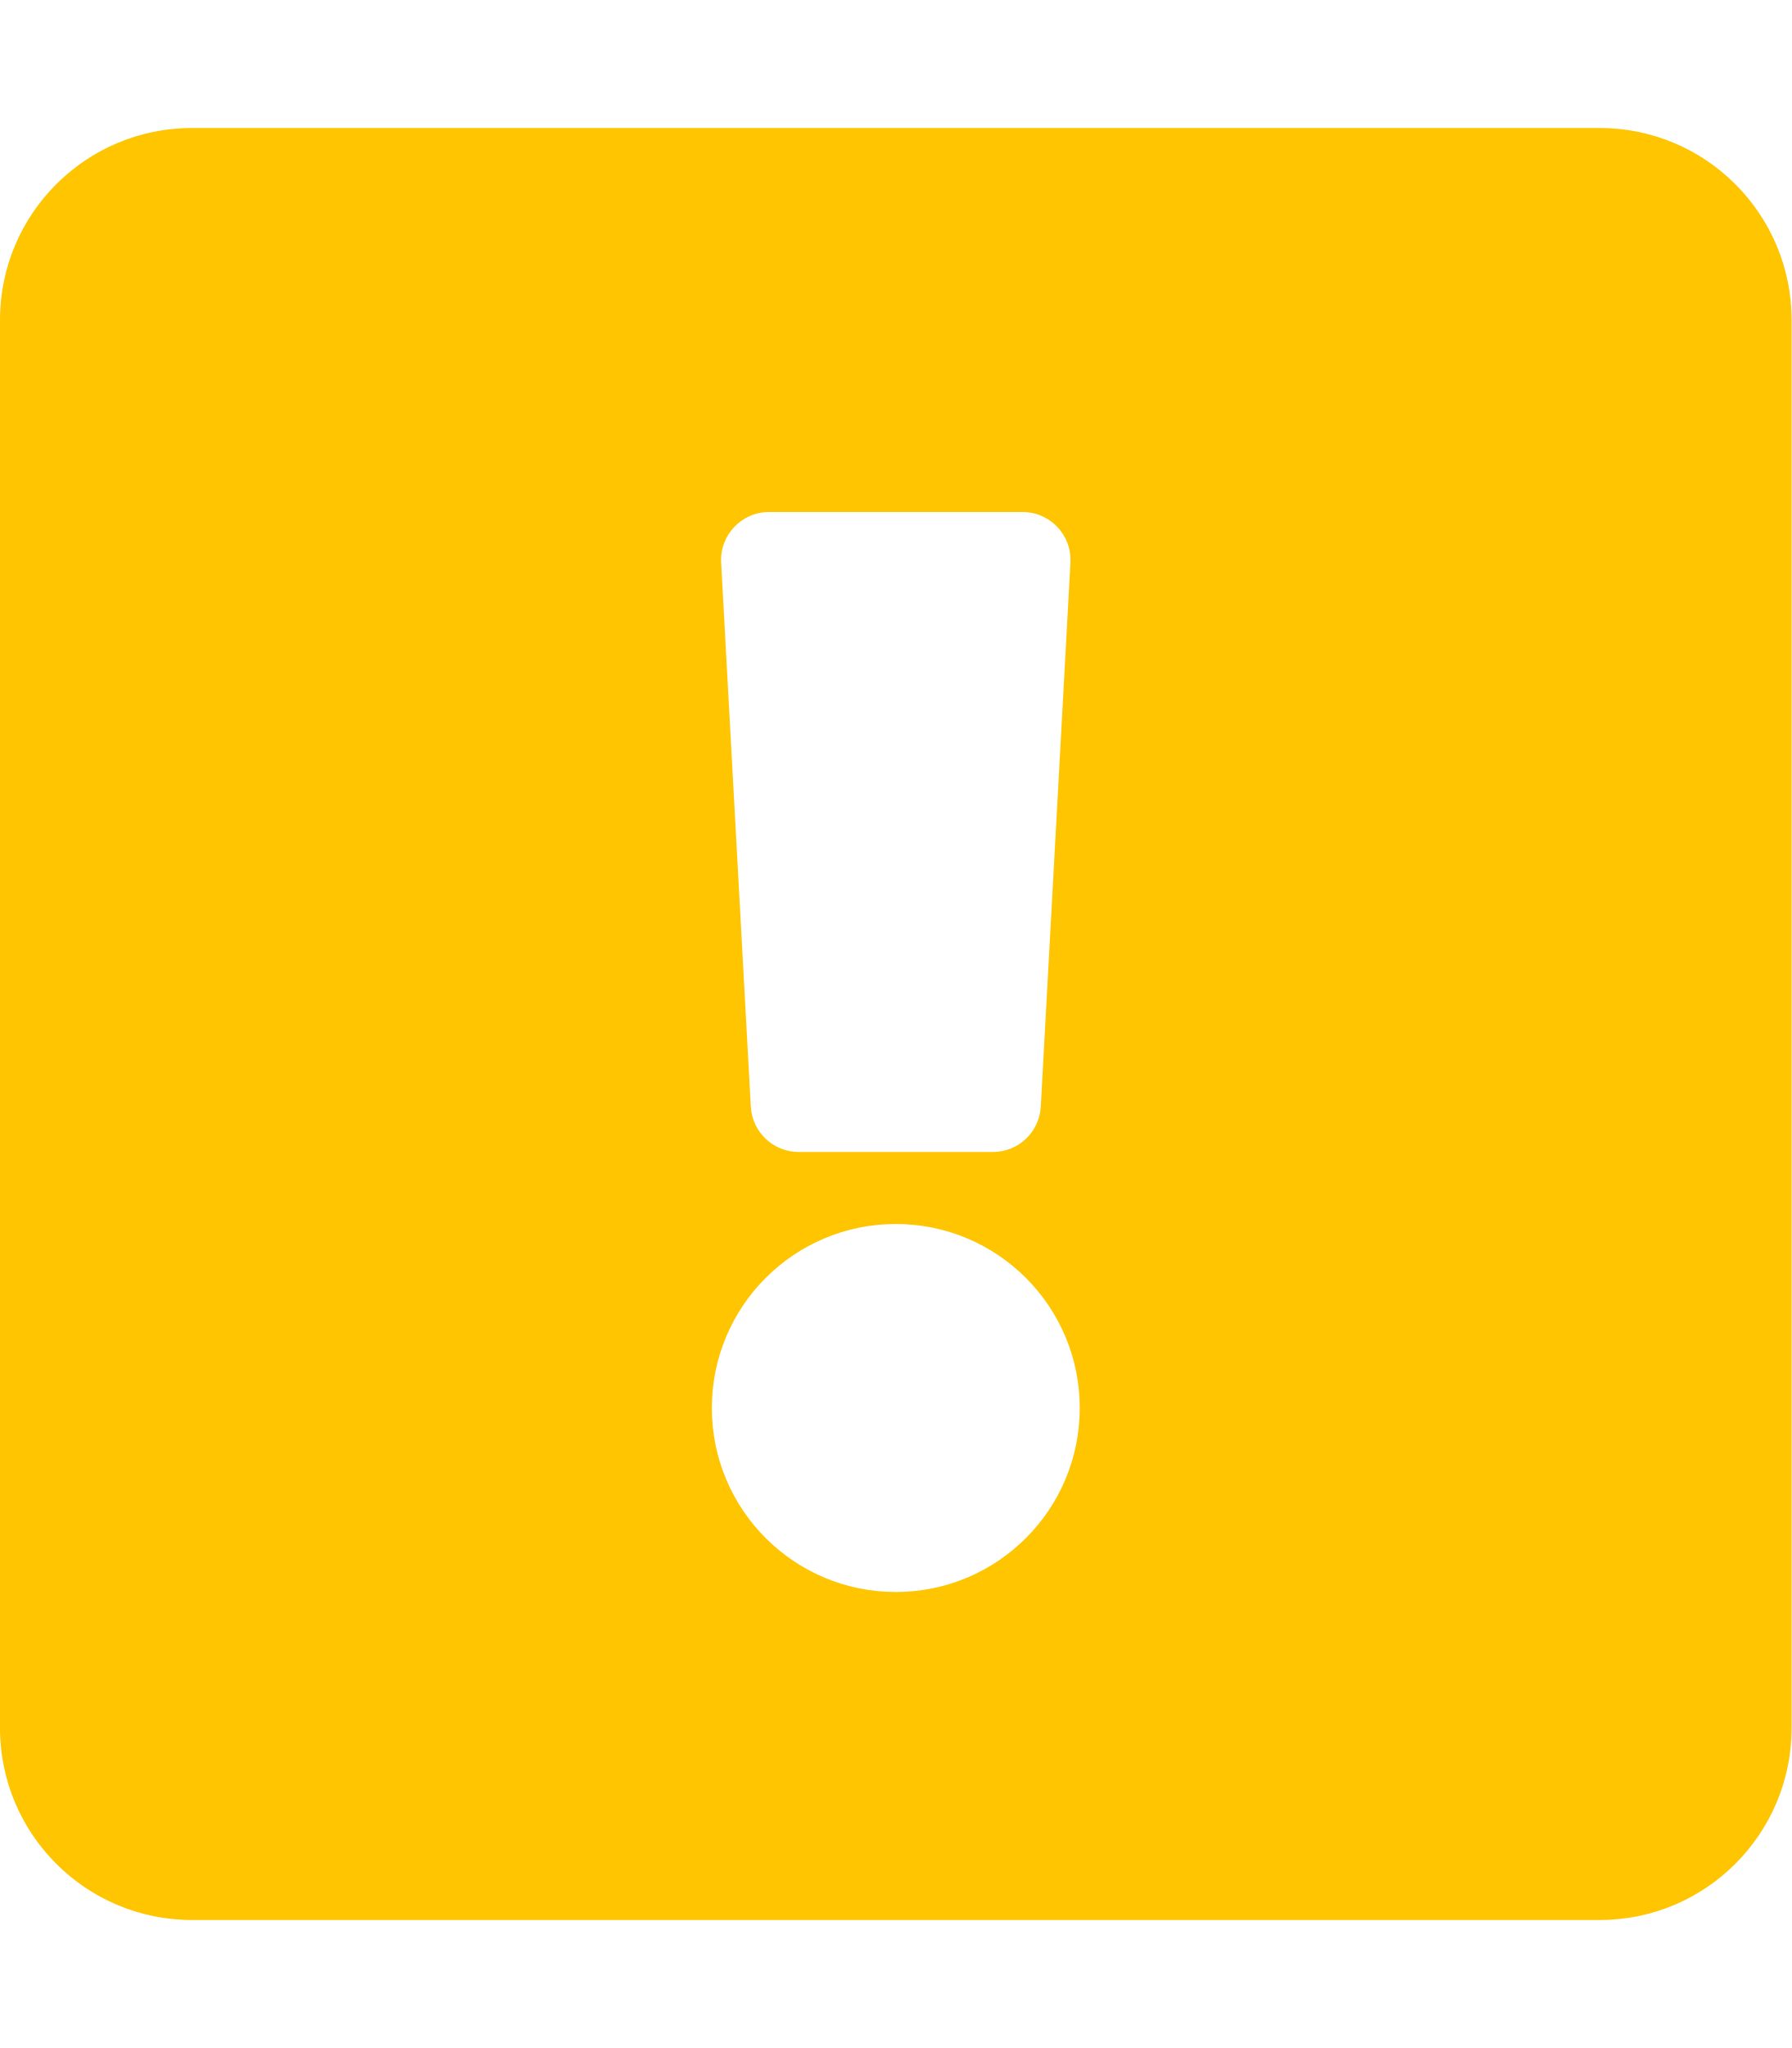
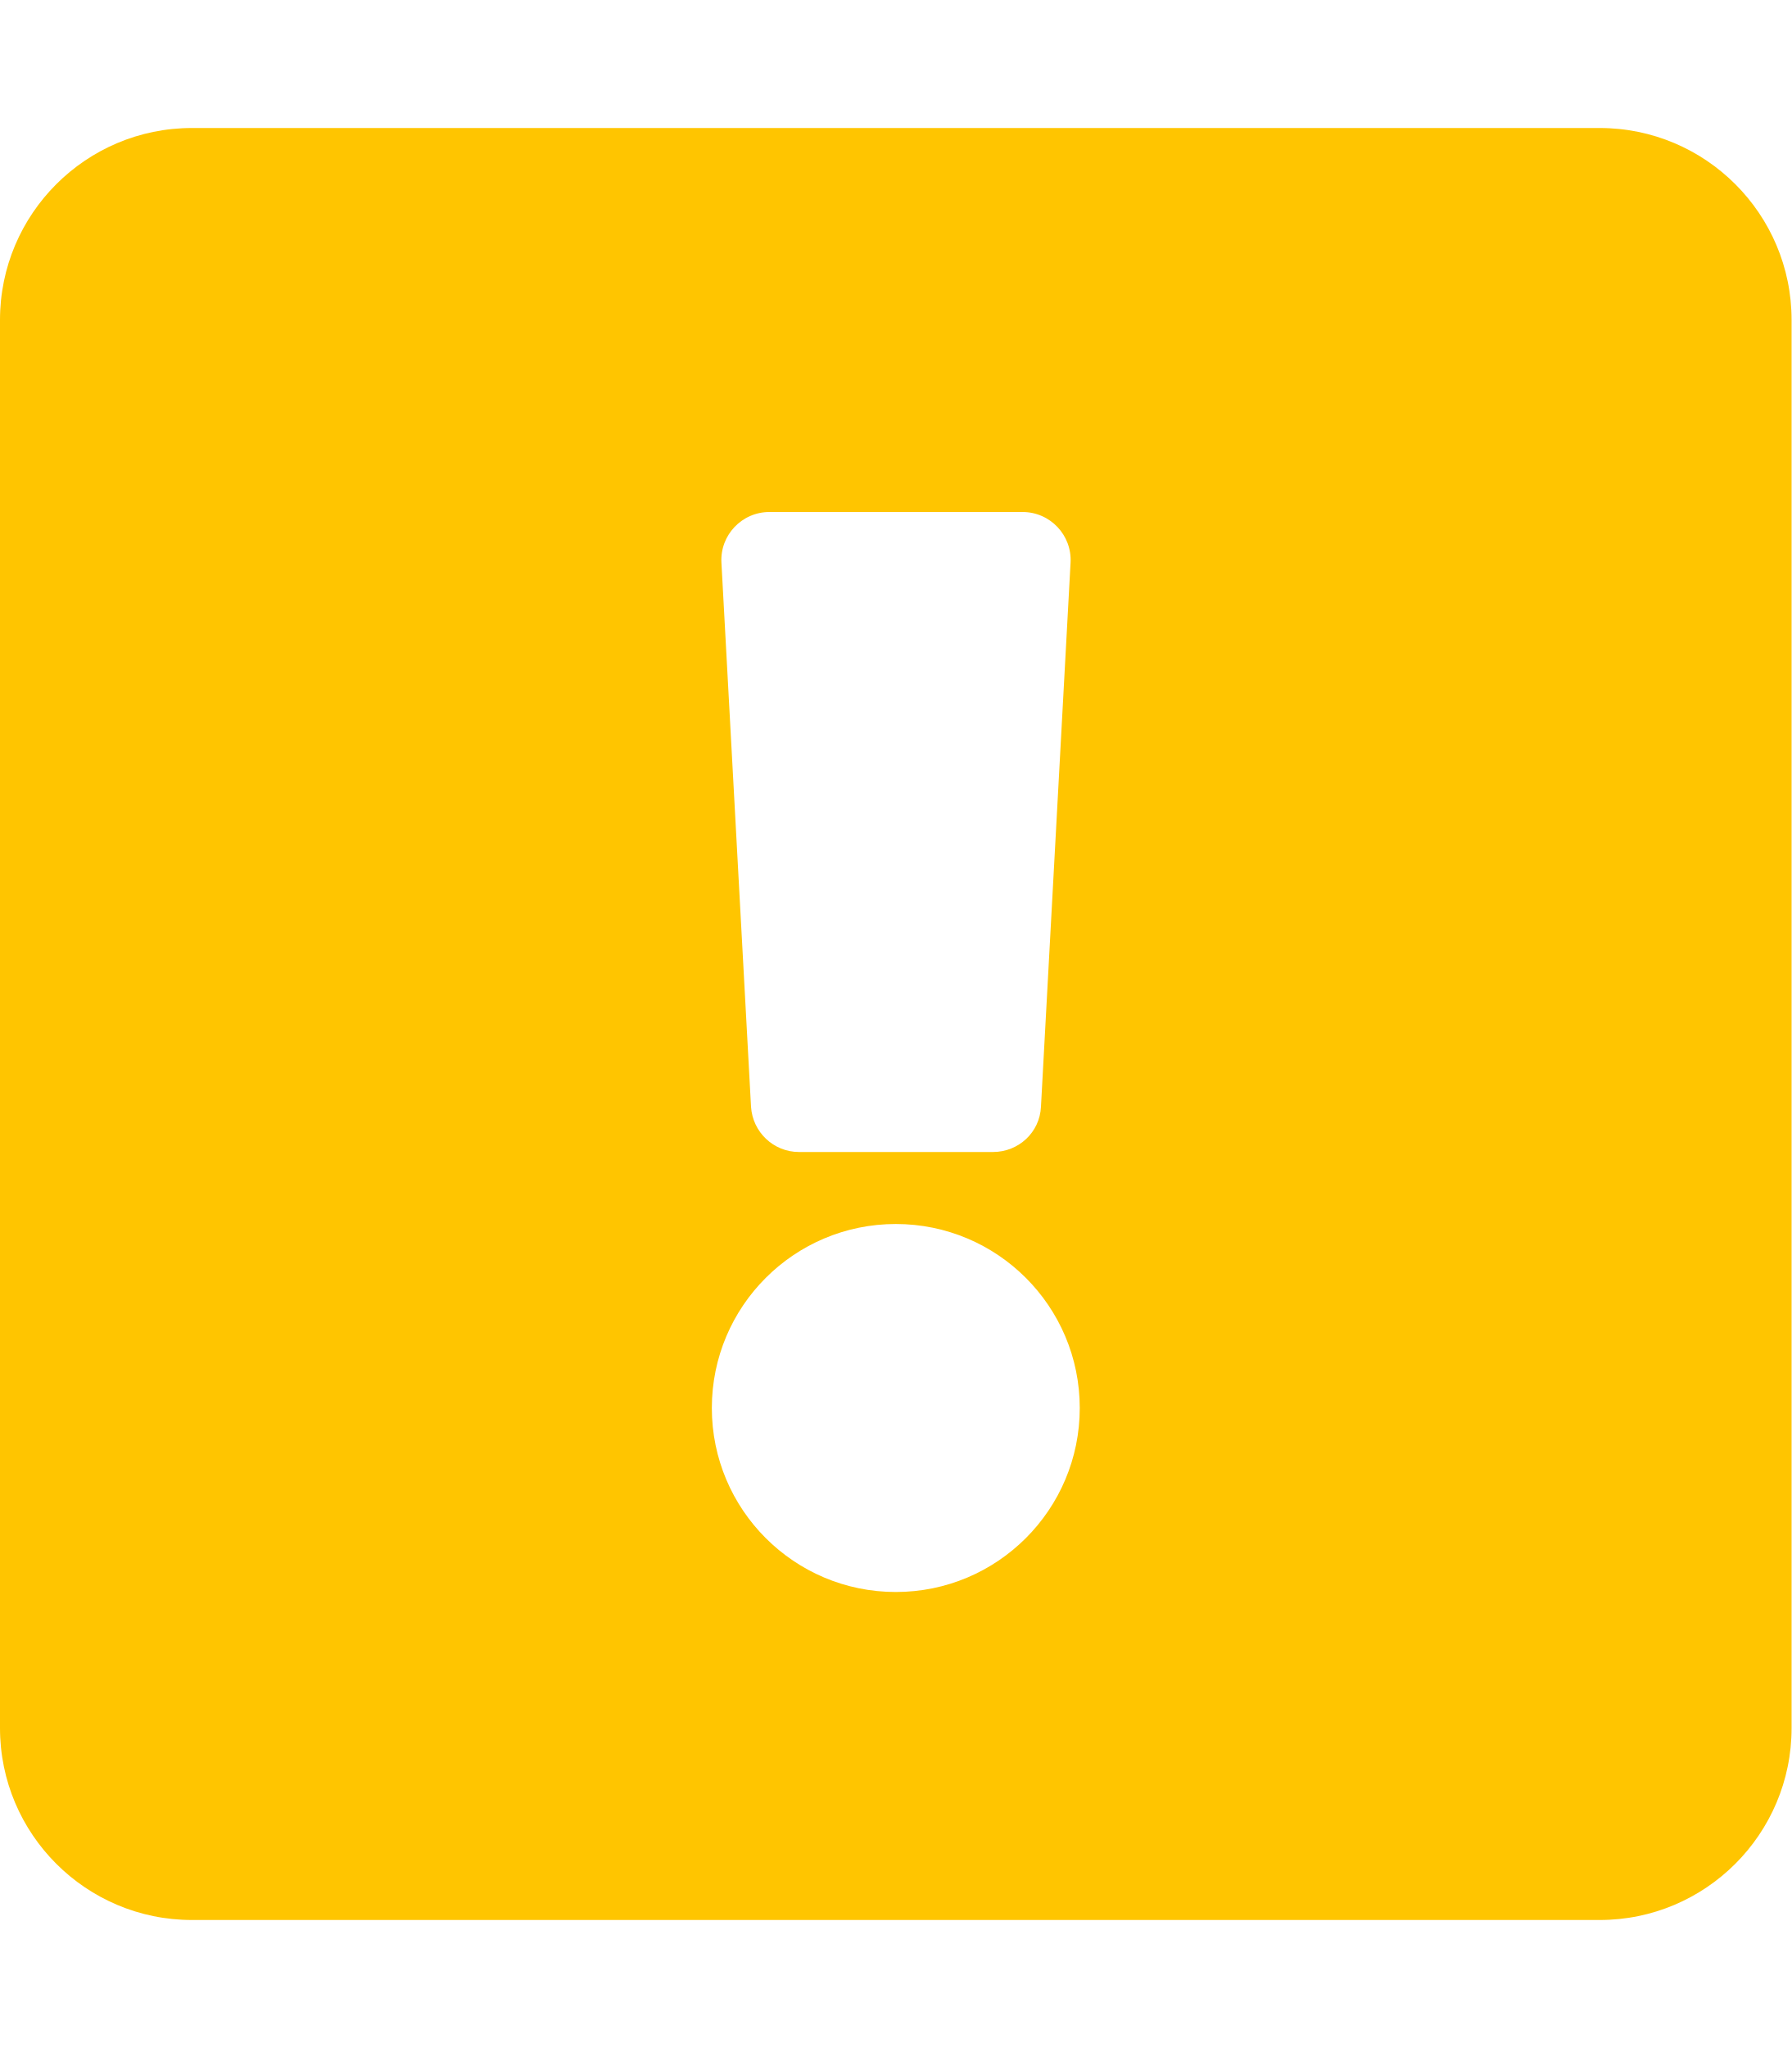
<svg xmlns="http://www.w3.org/2000/svg" viewBox="0 0 448 512">
-   <path d="M400 32H48C21.49 32 0 53.49 0 80v352c0 26.51 21.49 48 48 48h352c26.51 0 48-21.49 48-48V80c0-26.51-21.49-48-48-48zm-207.691 96h63.382c6.884 0 12.357 5.78 11.982 12.654l-7.418 136c-.347 6.364-5.609 11.346-11.982 11.346h-48.546c-6.373 0-11.635-4.982-11.982-11.346l-7.418-136c-.375-6.874 5.098-12.654 11.982-12.654zM224 398c-25.405 0-46-20.595-46-46s20.595-46 46-46 46 20.595 46 46-20.595 46-46 46z" fill="#FFC500" />
+   <path d="M400 32H48C21.5 32 0 53.5 0 80v352c0 26.5 21.5 48 48 48h352c26.5 0 48-21.5 48-48V80c0-26.5-21.5-48-48-48zm-207.7 96h63.4c6.9 0 12.4 5.8 12 12.7l-7.4 136c-0.3 6.4-5.6 11.3-12 11.3h-48.5c-6.4 0-11.6-5-12-11.3l-7.4-136c-0.4-6.9 5.1-12.7 12-12.7zM224 398c-25.4 0-46-20.6-46-46s20.6-46 46-46 46 20.6 46 46-20.6 46-46 46z" fill="#FFC500" />
</svg>
